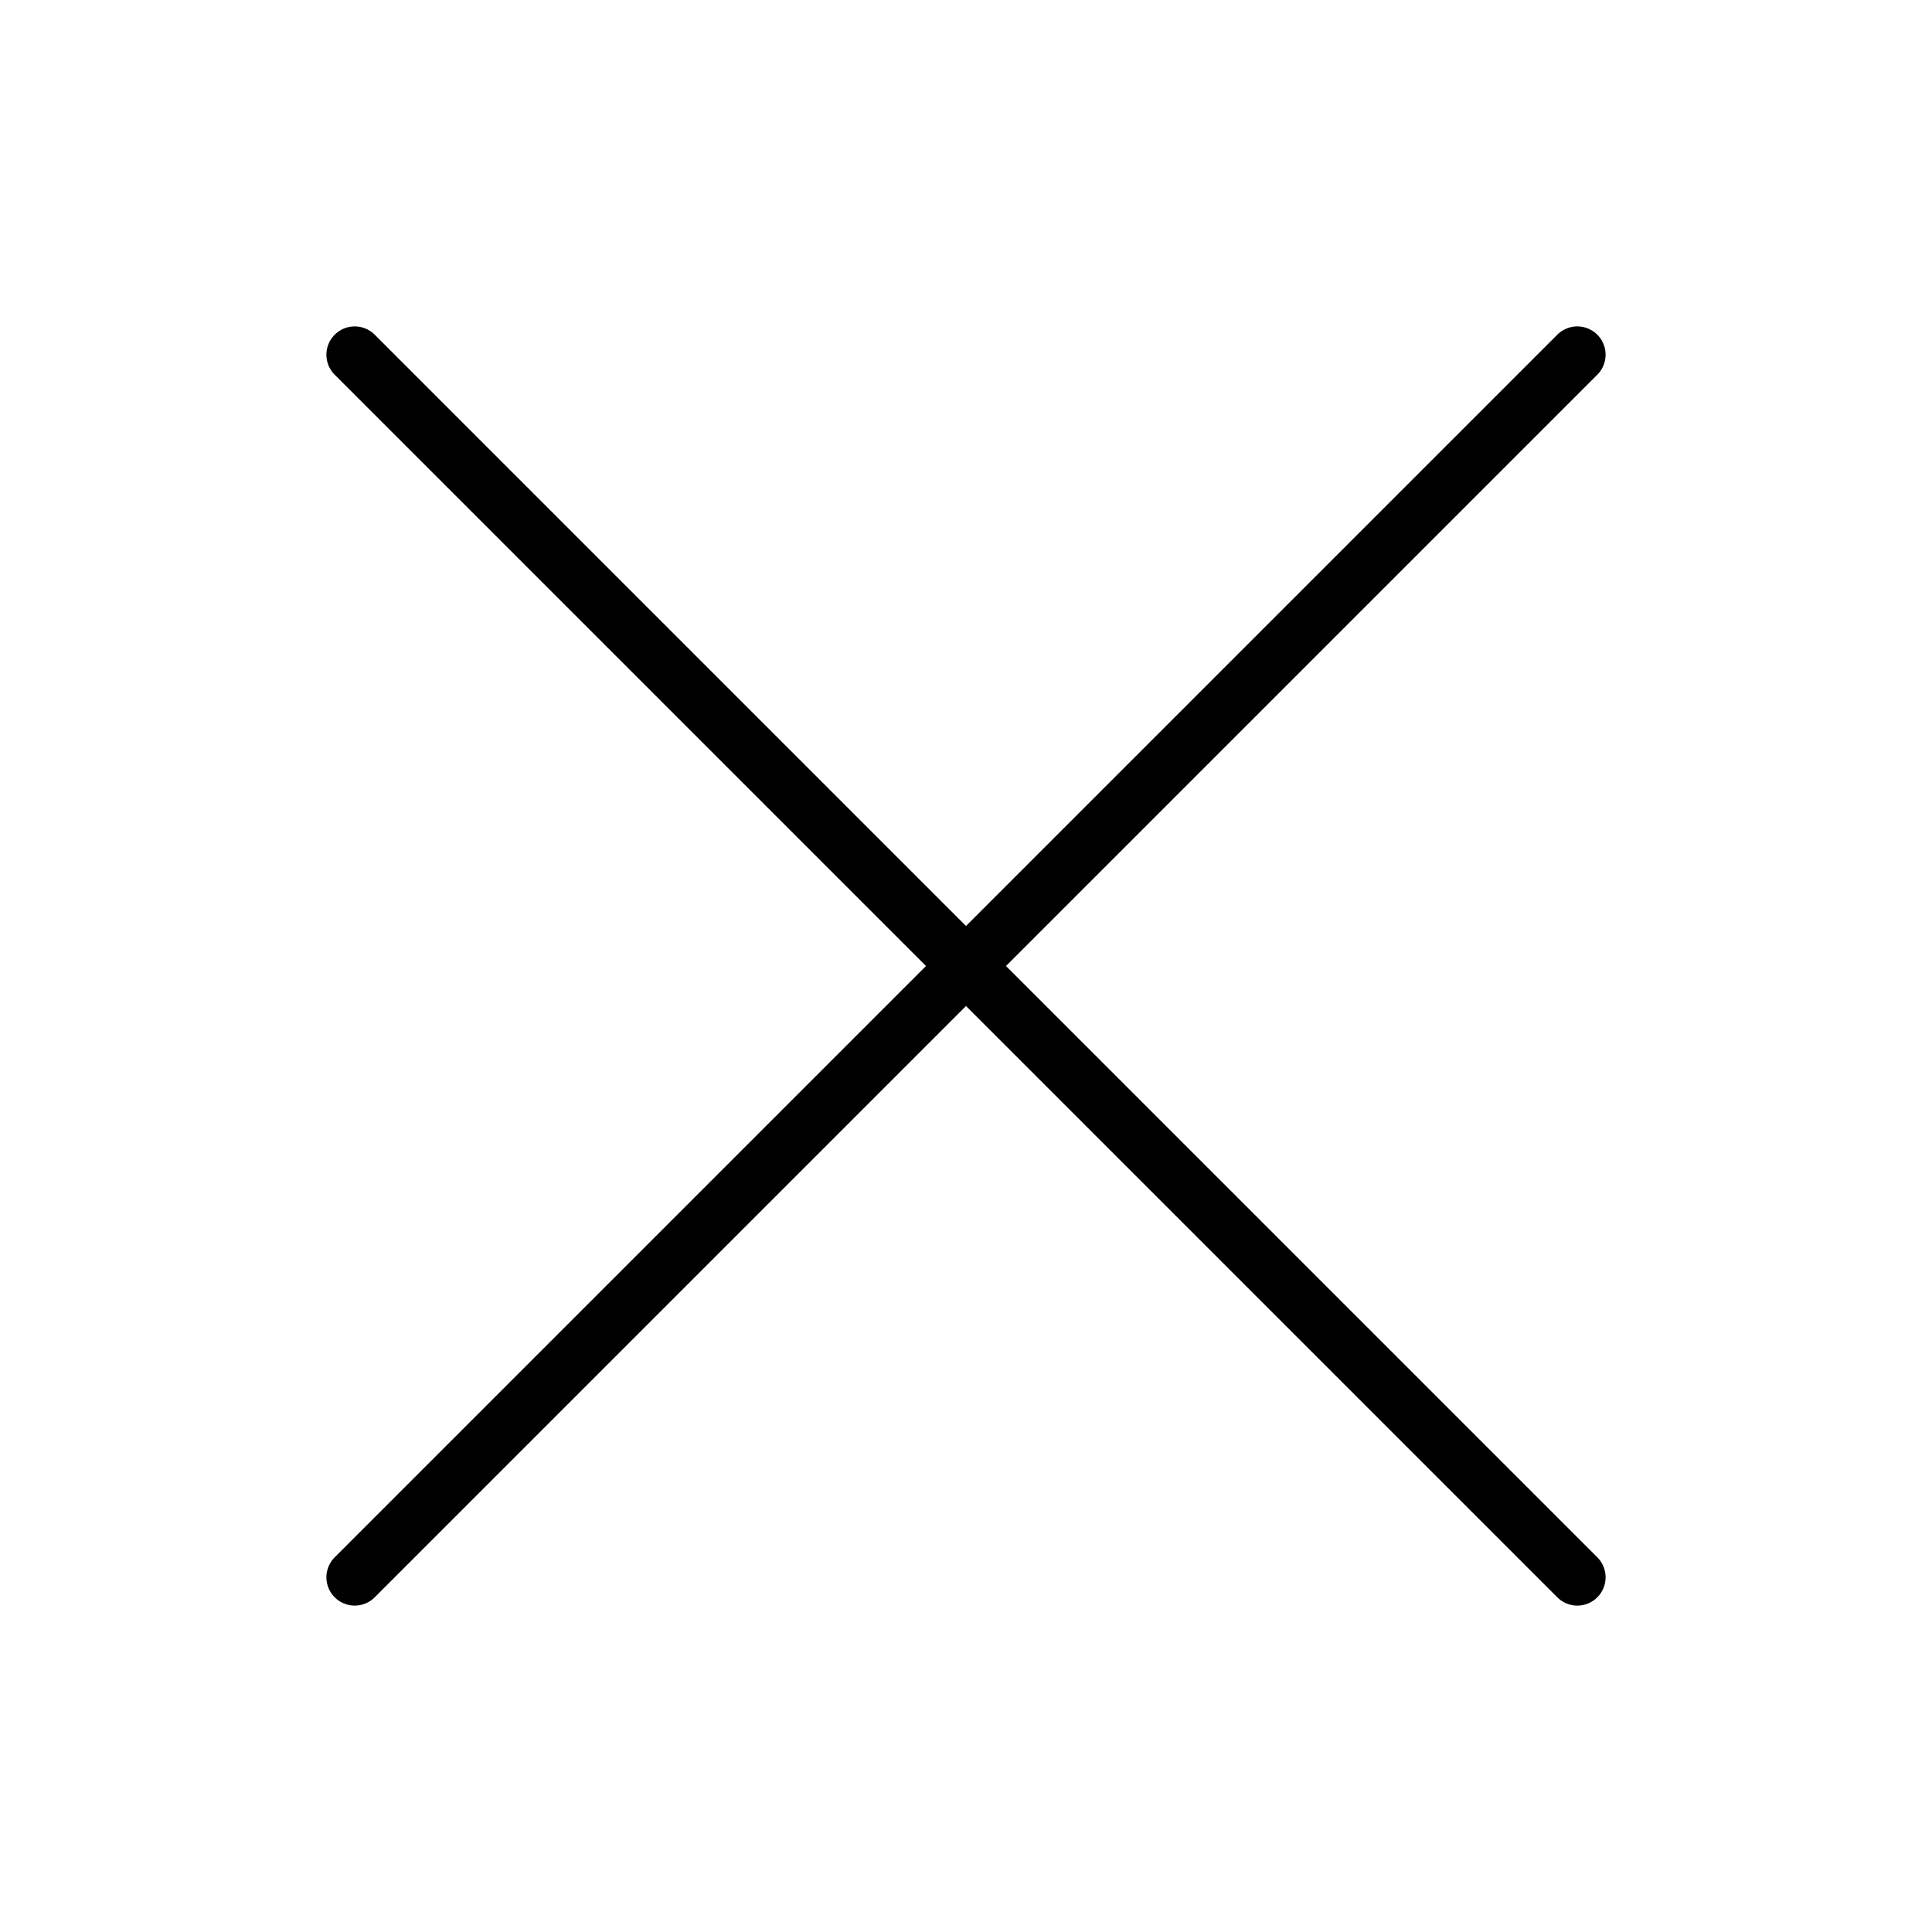
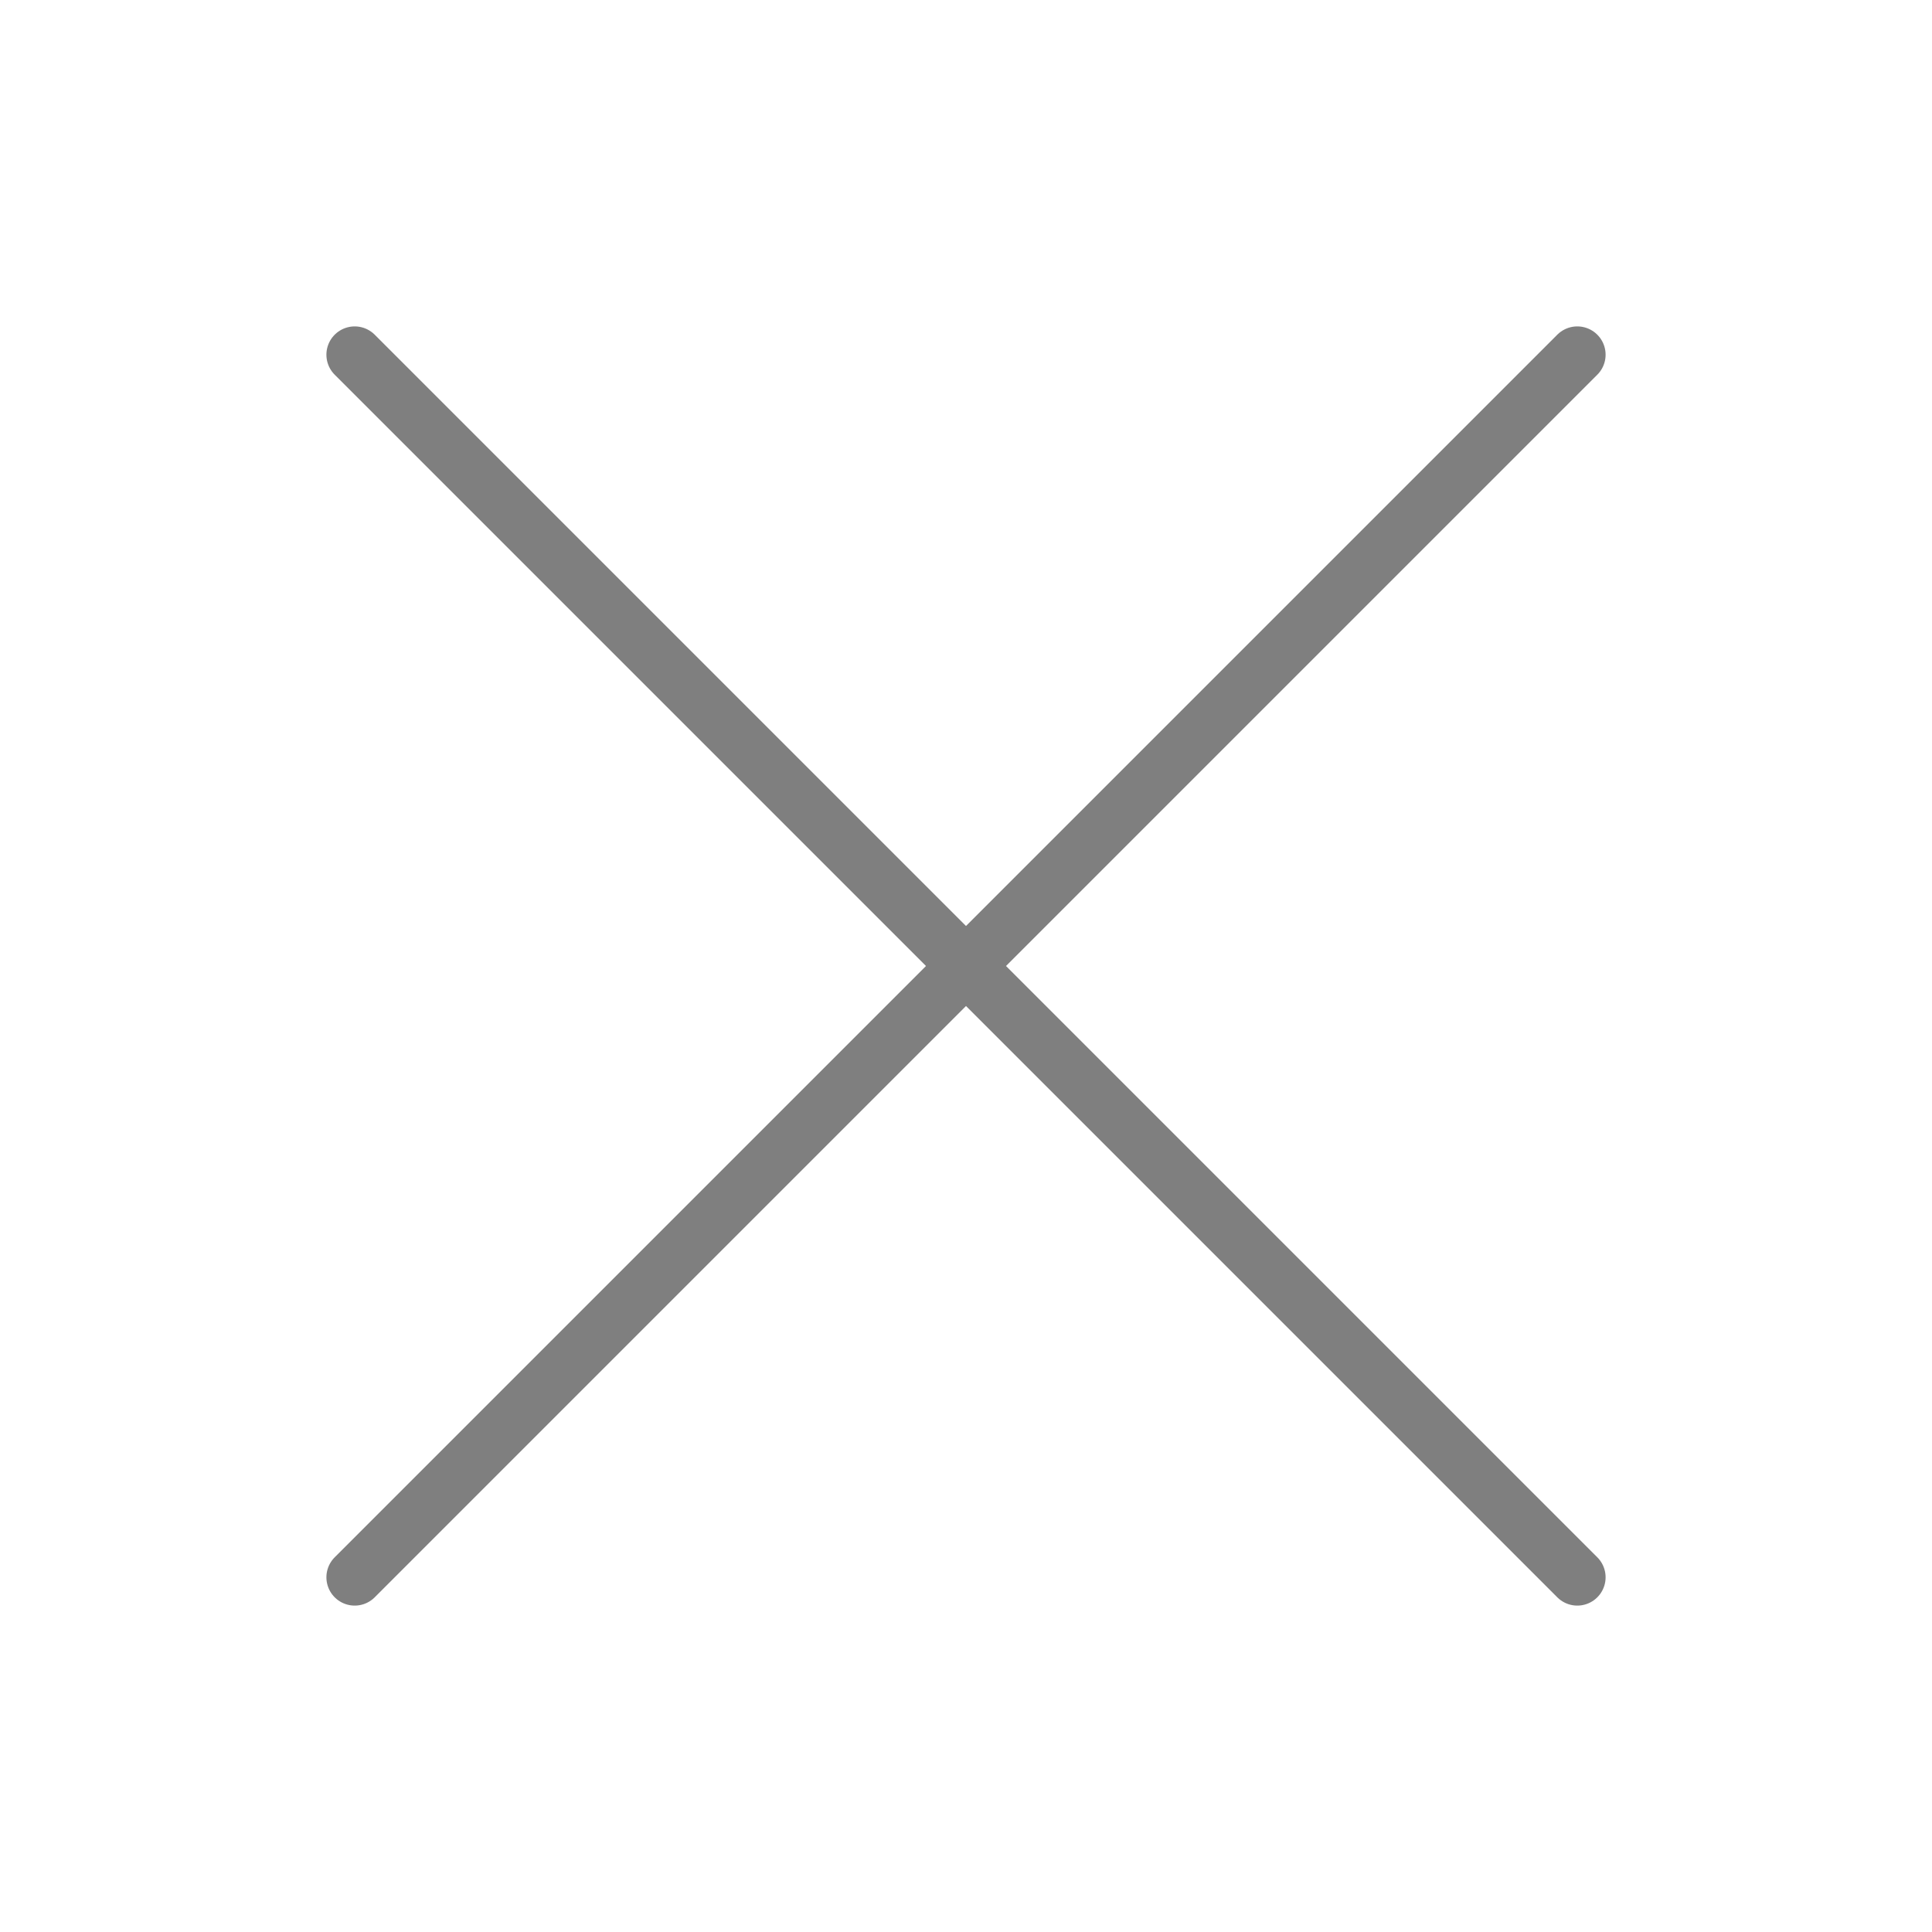
<svg xmlns="http://www.w3.org/2000/svg" version="1.1" id="Layer_1" x="0px" y="0px" viewBox="0 0 512 512" style="enable-background:new 0 0 512 512;" xml:space="preserve">
  <style type="text/css">
- 	.st0{fill:none;stroke:#000000;stroke-width:15;stroke-linecap:round;stroke-linejoin:round;stroke-miterlimit:10;}
+ 	.st0{fill:none;stroke:#7F7F7F;stroke-width:15;stroke-linecap:round;stroke-linejoin:round;stroke-miterlimit:10;}
</style>
  <line class="st0" x1="94" y1="94" x2="418" y2="418" />
  <line class="st0" x1="94" y1="418" x2="418" y2="94" />
</svg>
